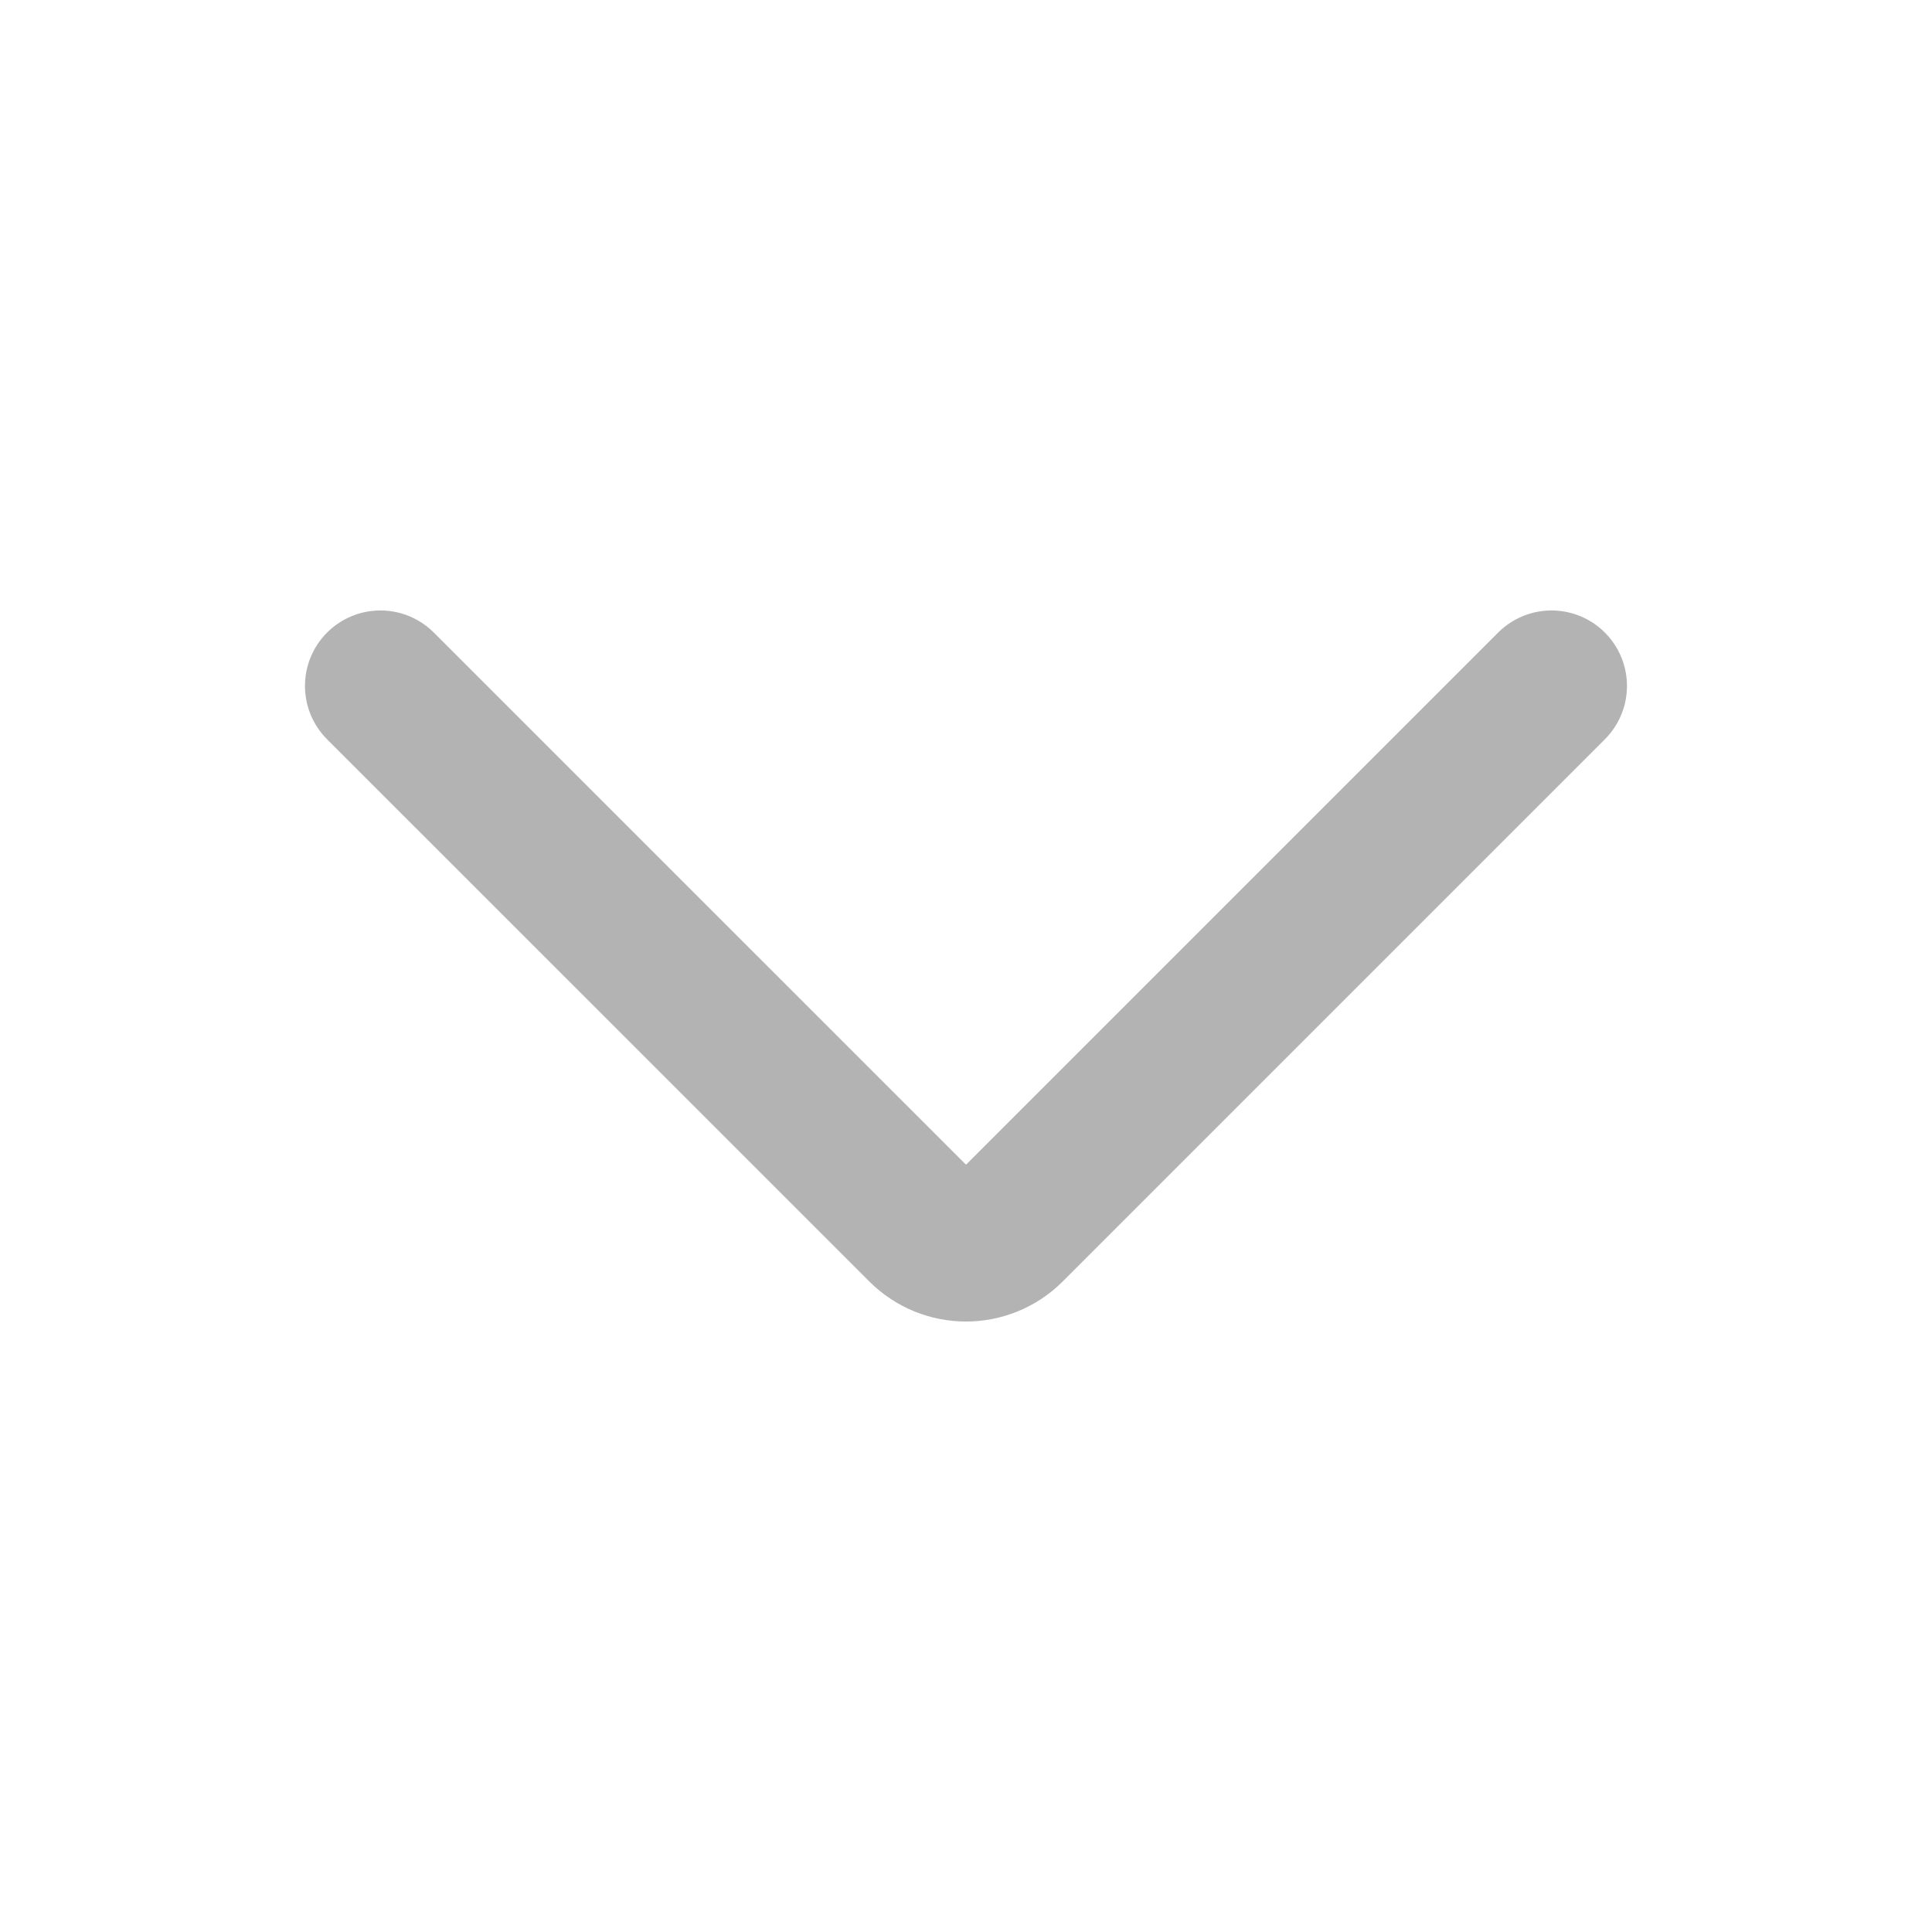
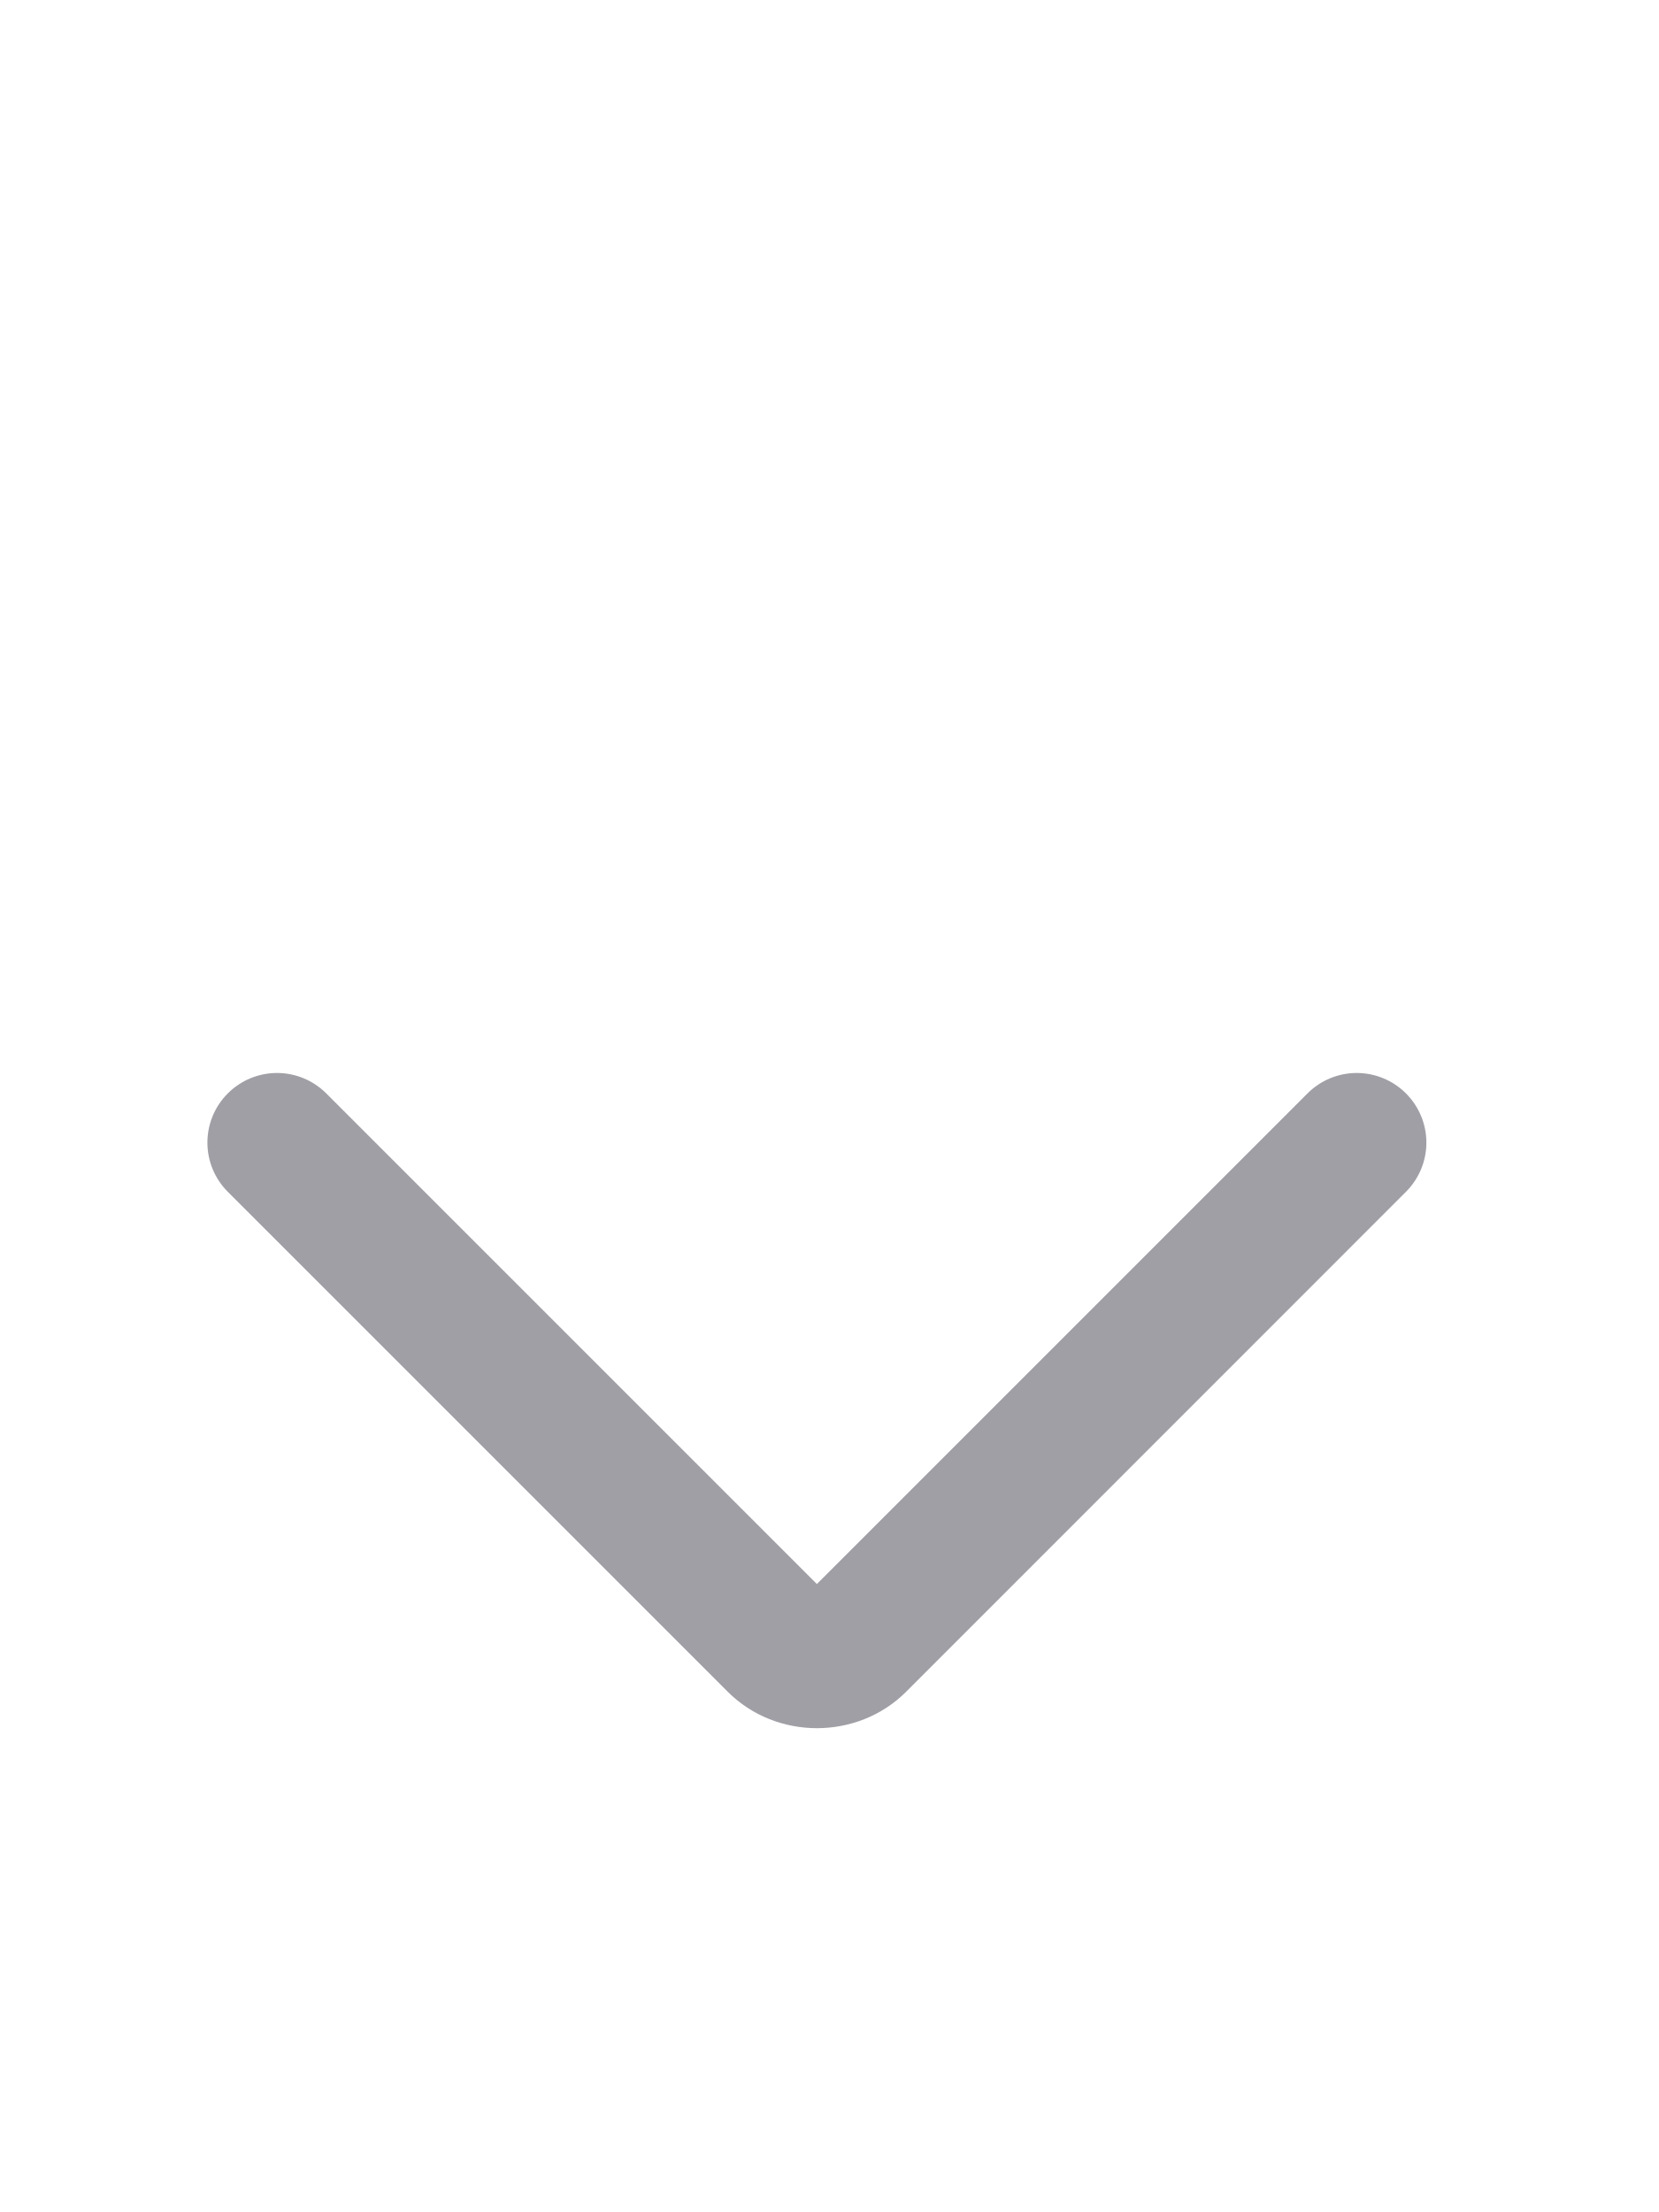
- <svg xmlns="http://www.w3.org/2000/svg" width="128" height="128" viewBox="0 0 33.867 33.867" version="1.1" id="svg1">
+ <svg xmlns="http://www.w3.org/2000/svg" width="96" height="128" viewBox="0 0 25.4 33.867" version="1.1" id="svg1">
  <defs id="defs1" />
-   <g id="layer1">
-     <path id="rect1" style="fill:none;stroke:#b3b3b3;stroke-width:2.646;stroke-linecap:round;stroke-linejoin:round;paint-order:stroke markers fill" d="m 27.197,12.024 -9.503,9.503 c -0.421,0.421 -1.1,0.421 -1.521,10e-7 L 6.669,12.024" />
+   <g id="layer1" transform="translate(-6.669322,-12.02363)">
+     <path style="baseline-shift:baseline;display:inline;overflow:visible;fill:#a09fa6;stroke-width:1;stroke-linecap:round;stroke-linejoin:round;stroke-dasharray:none;paint-order:stroke markers fill;enable-background:accumulate;stop-color:#000000;fill-opacity:1" d="m 28.508,29.517 a 1.065,1.065 0 0 0 -0.313,-0.753 1.065,1.065 0 0 0 -1.507,0 l -7.512,7.512 -7.512,-7.512 a 1.065,1.065 0 0 0 -1.507,0 1.065,1.065 0 0 0 0,1.507 l 7.654,7.654 c 0.744,0.744 1.988,0.744 2.732,0 l 7.652,-7.654 a 1.065,1.065 0 0 0 0.313,-0.753 z" id="path1" />
  </g>
</svg>
